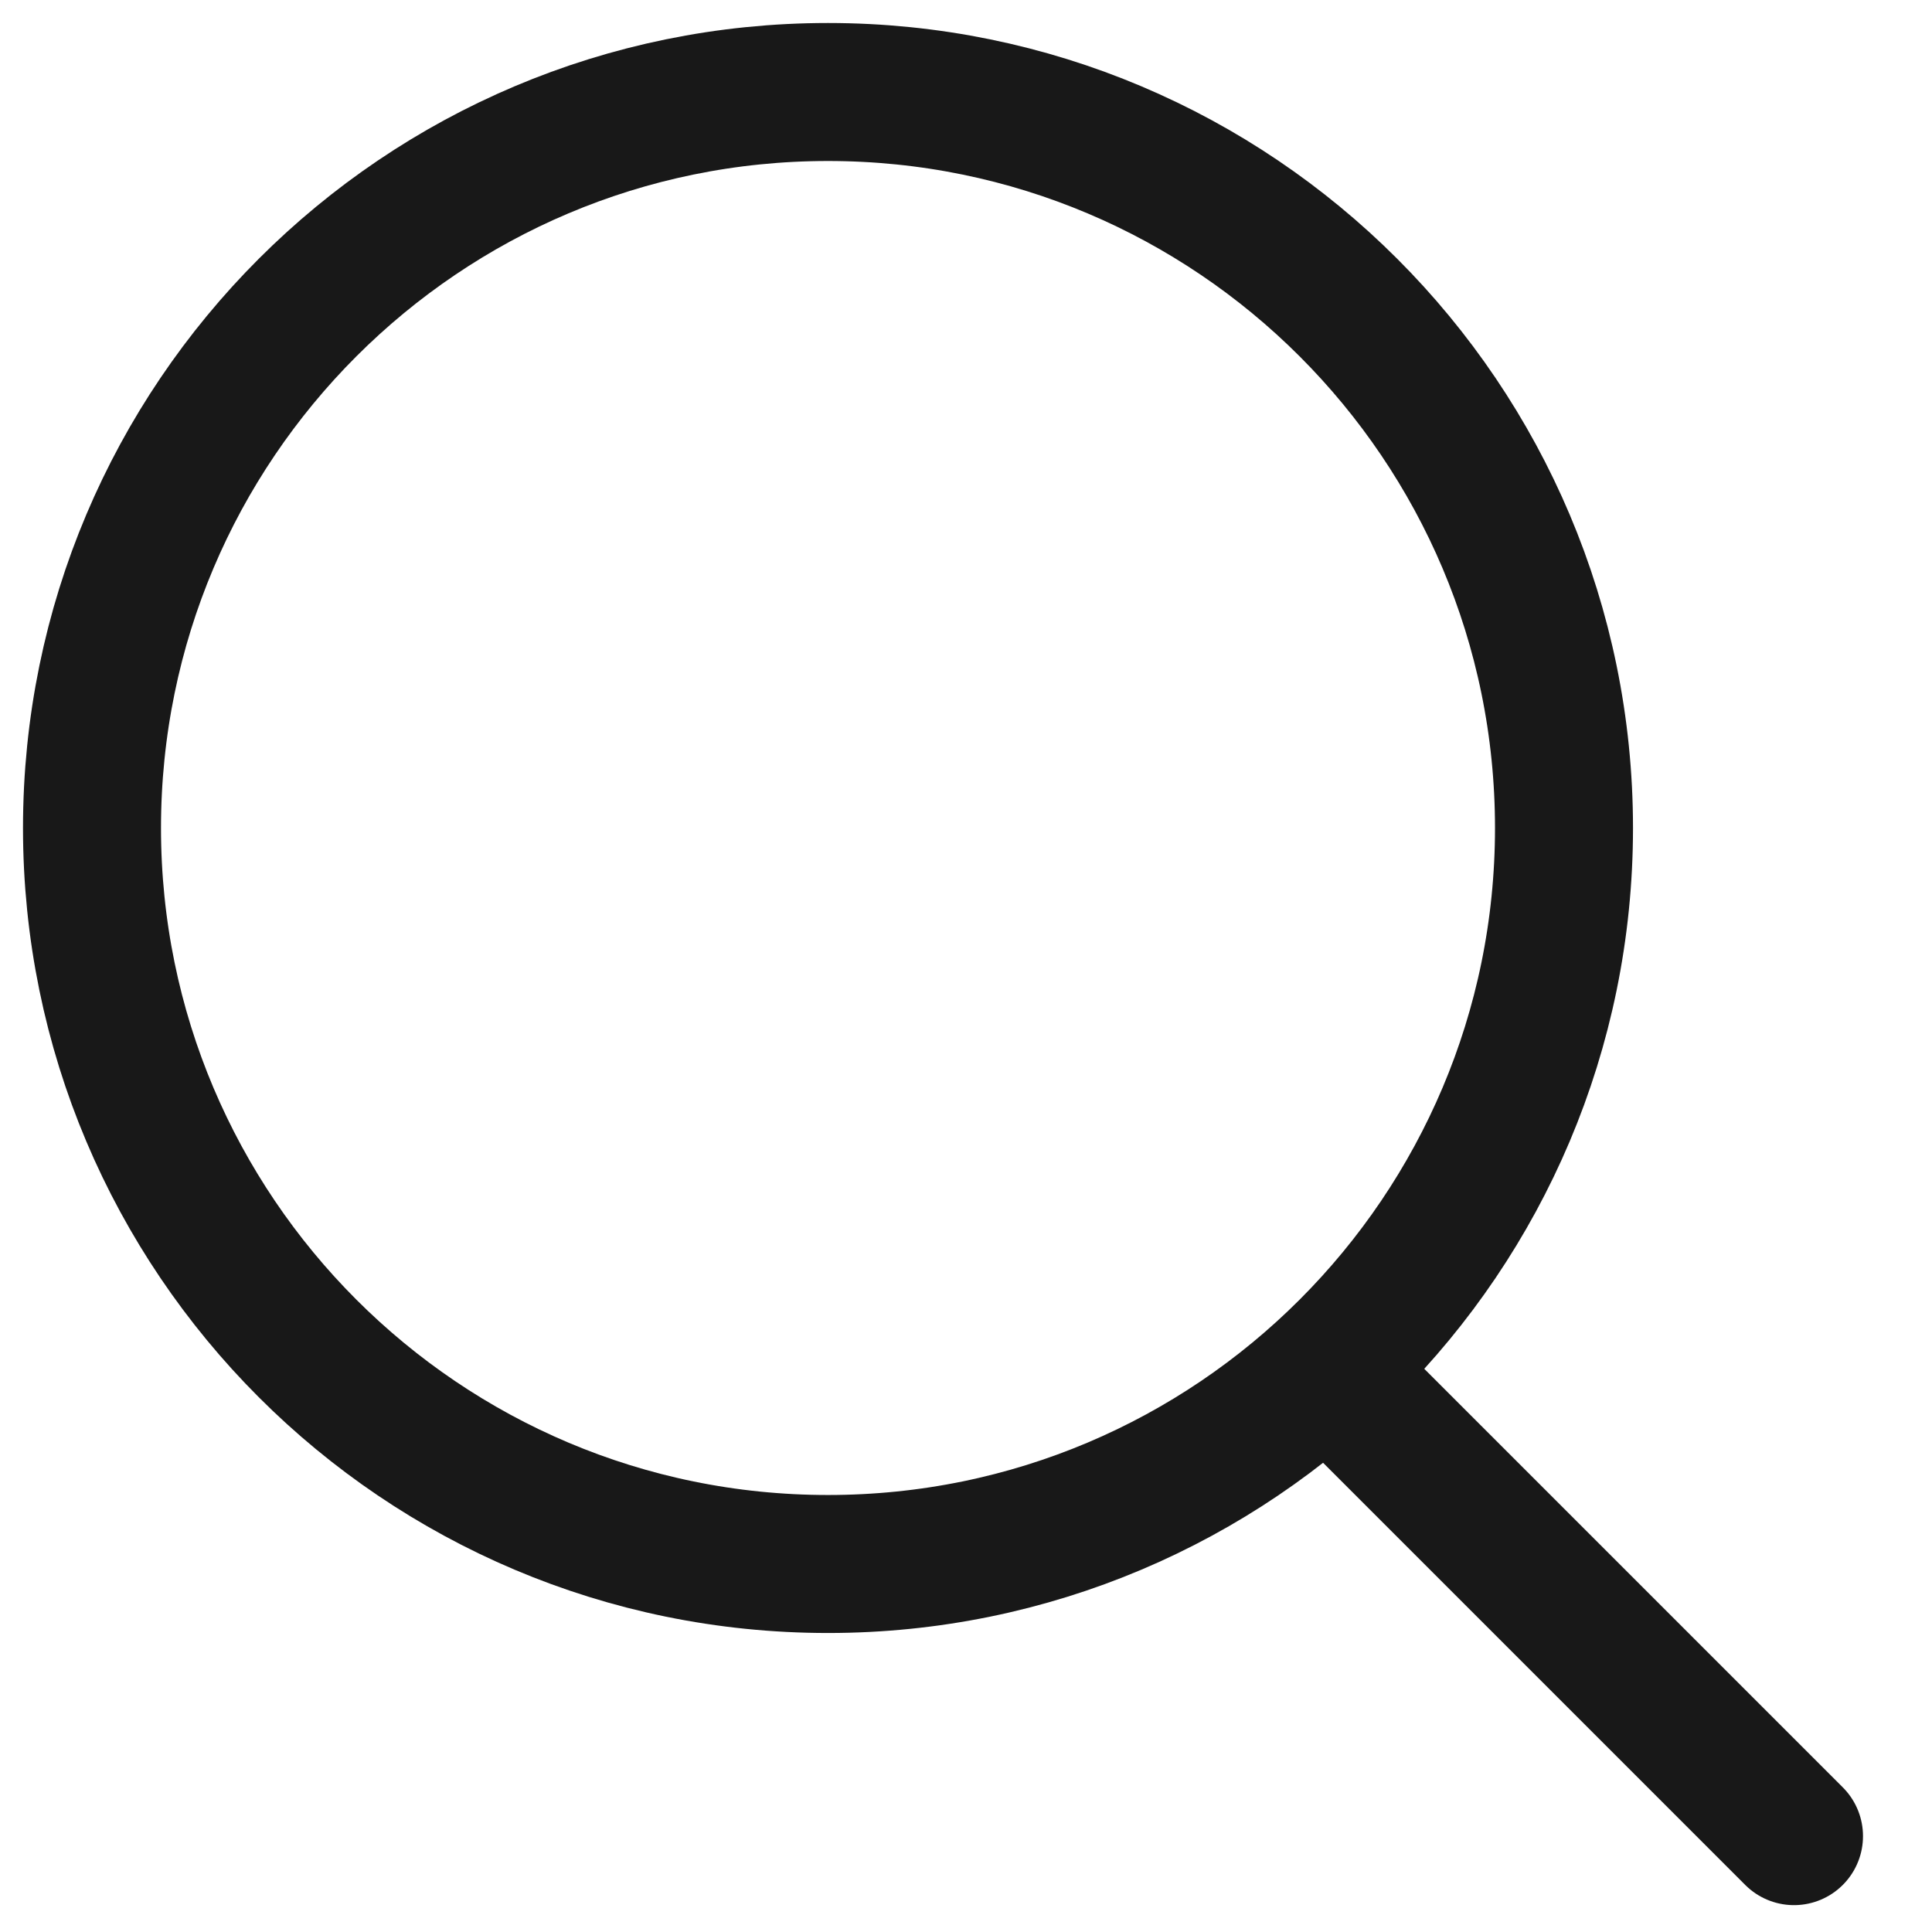
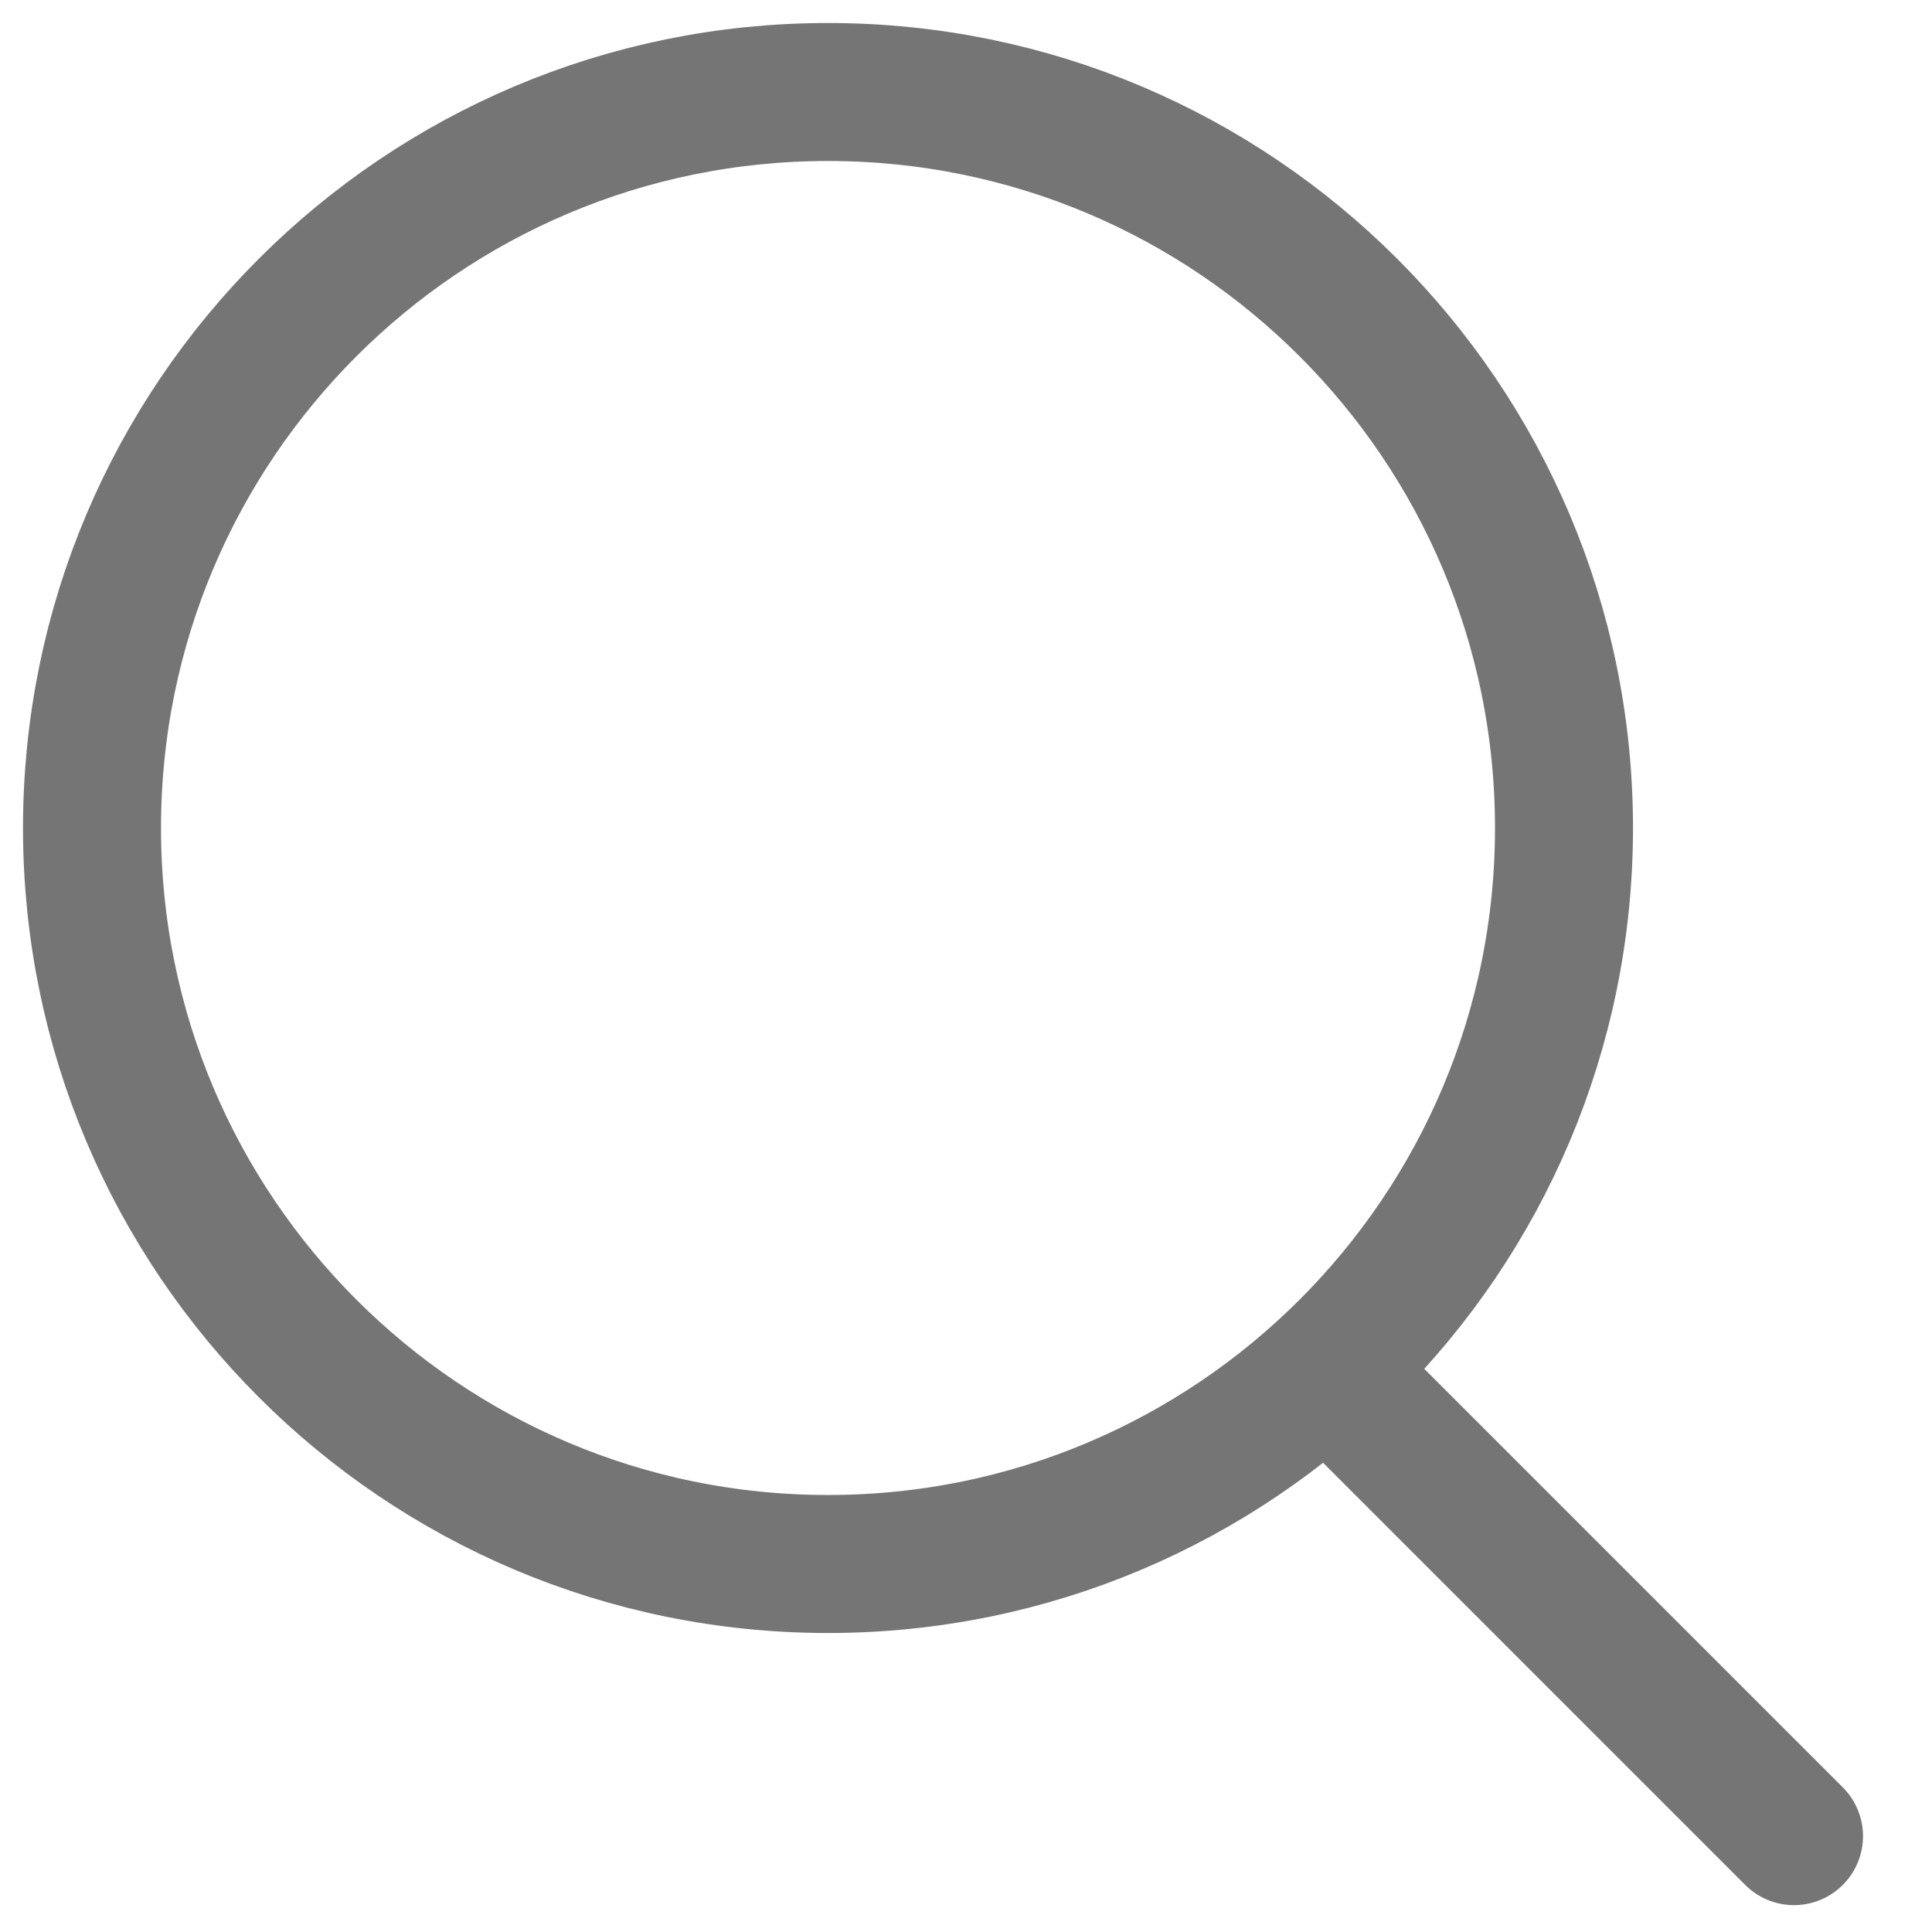
<svg xmlns="http://www.w3.org/2000/svg" width="21" height="21" viewBox="0 0 21 21" fill="none">
  <g id="Search">
-     <circle id="Ellipse" cx="9" cy="9" r="8" stroke="#181818" stroke-width="1.5" stroke-linecap="round" stroke-linejoin="round" />
-     <path id="Line" d="M14.5 14.958L19.5 19.958" stroke="#181818" stroke-width="1.5" stroke-linecap="round" stroke-linejoin="round" />
+     <circle id="Ellipse" cx="9" cy="9" r="8" stroke="#757575" stroke-width="1.5" stroke-linecap="round" stroke-linejoin="round" />
+     <path id="Line" d="M14.5 14.958L19.5 19.958" stroke="#757575" stroke-width="1.5" stroke-linecap="round" stroke-linejoin="round" />
  </g>
</svg>
